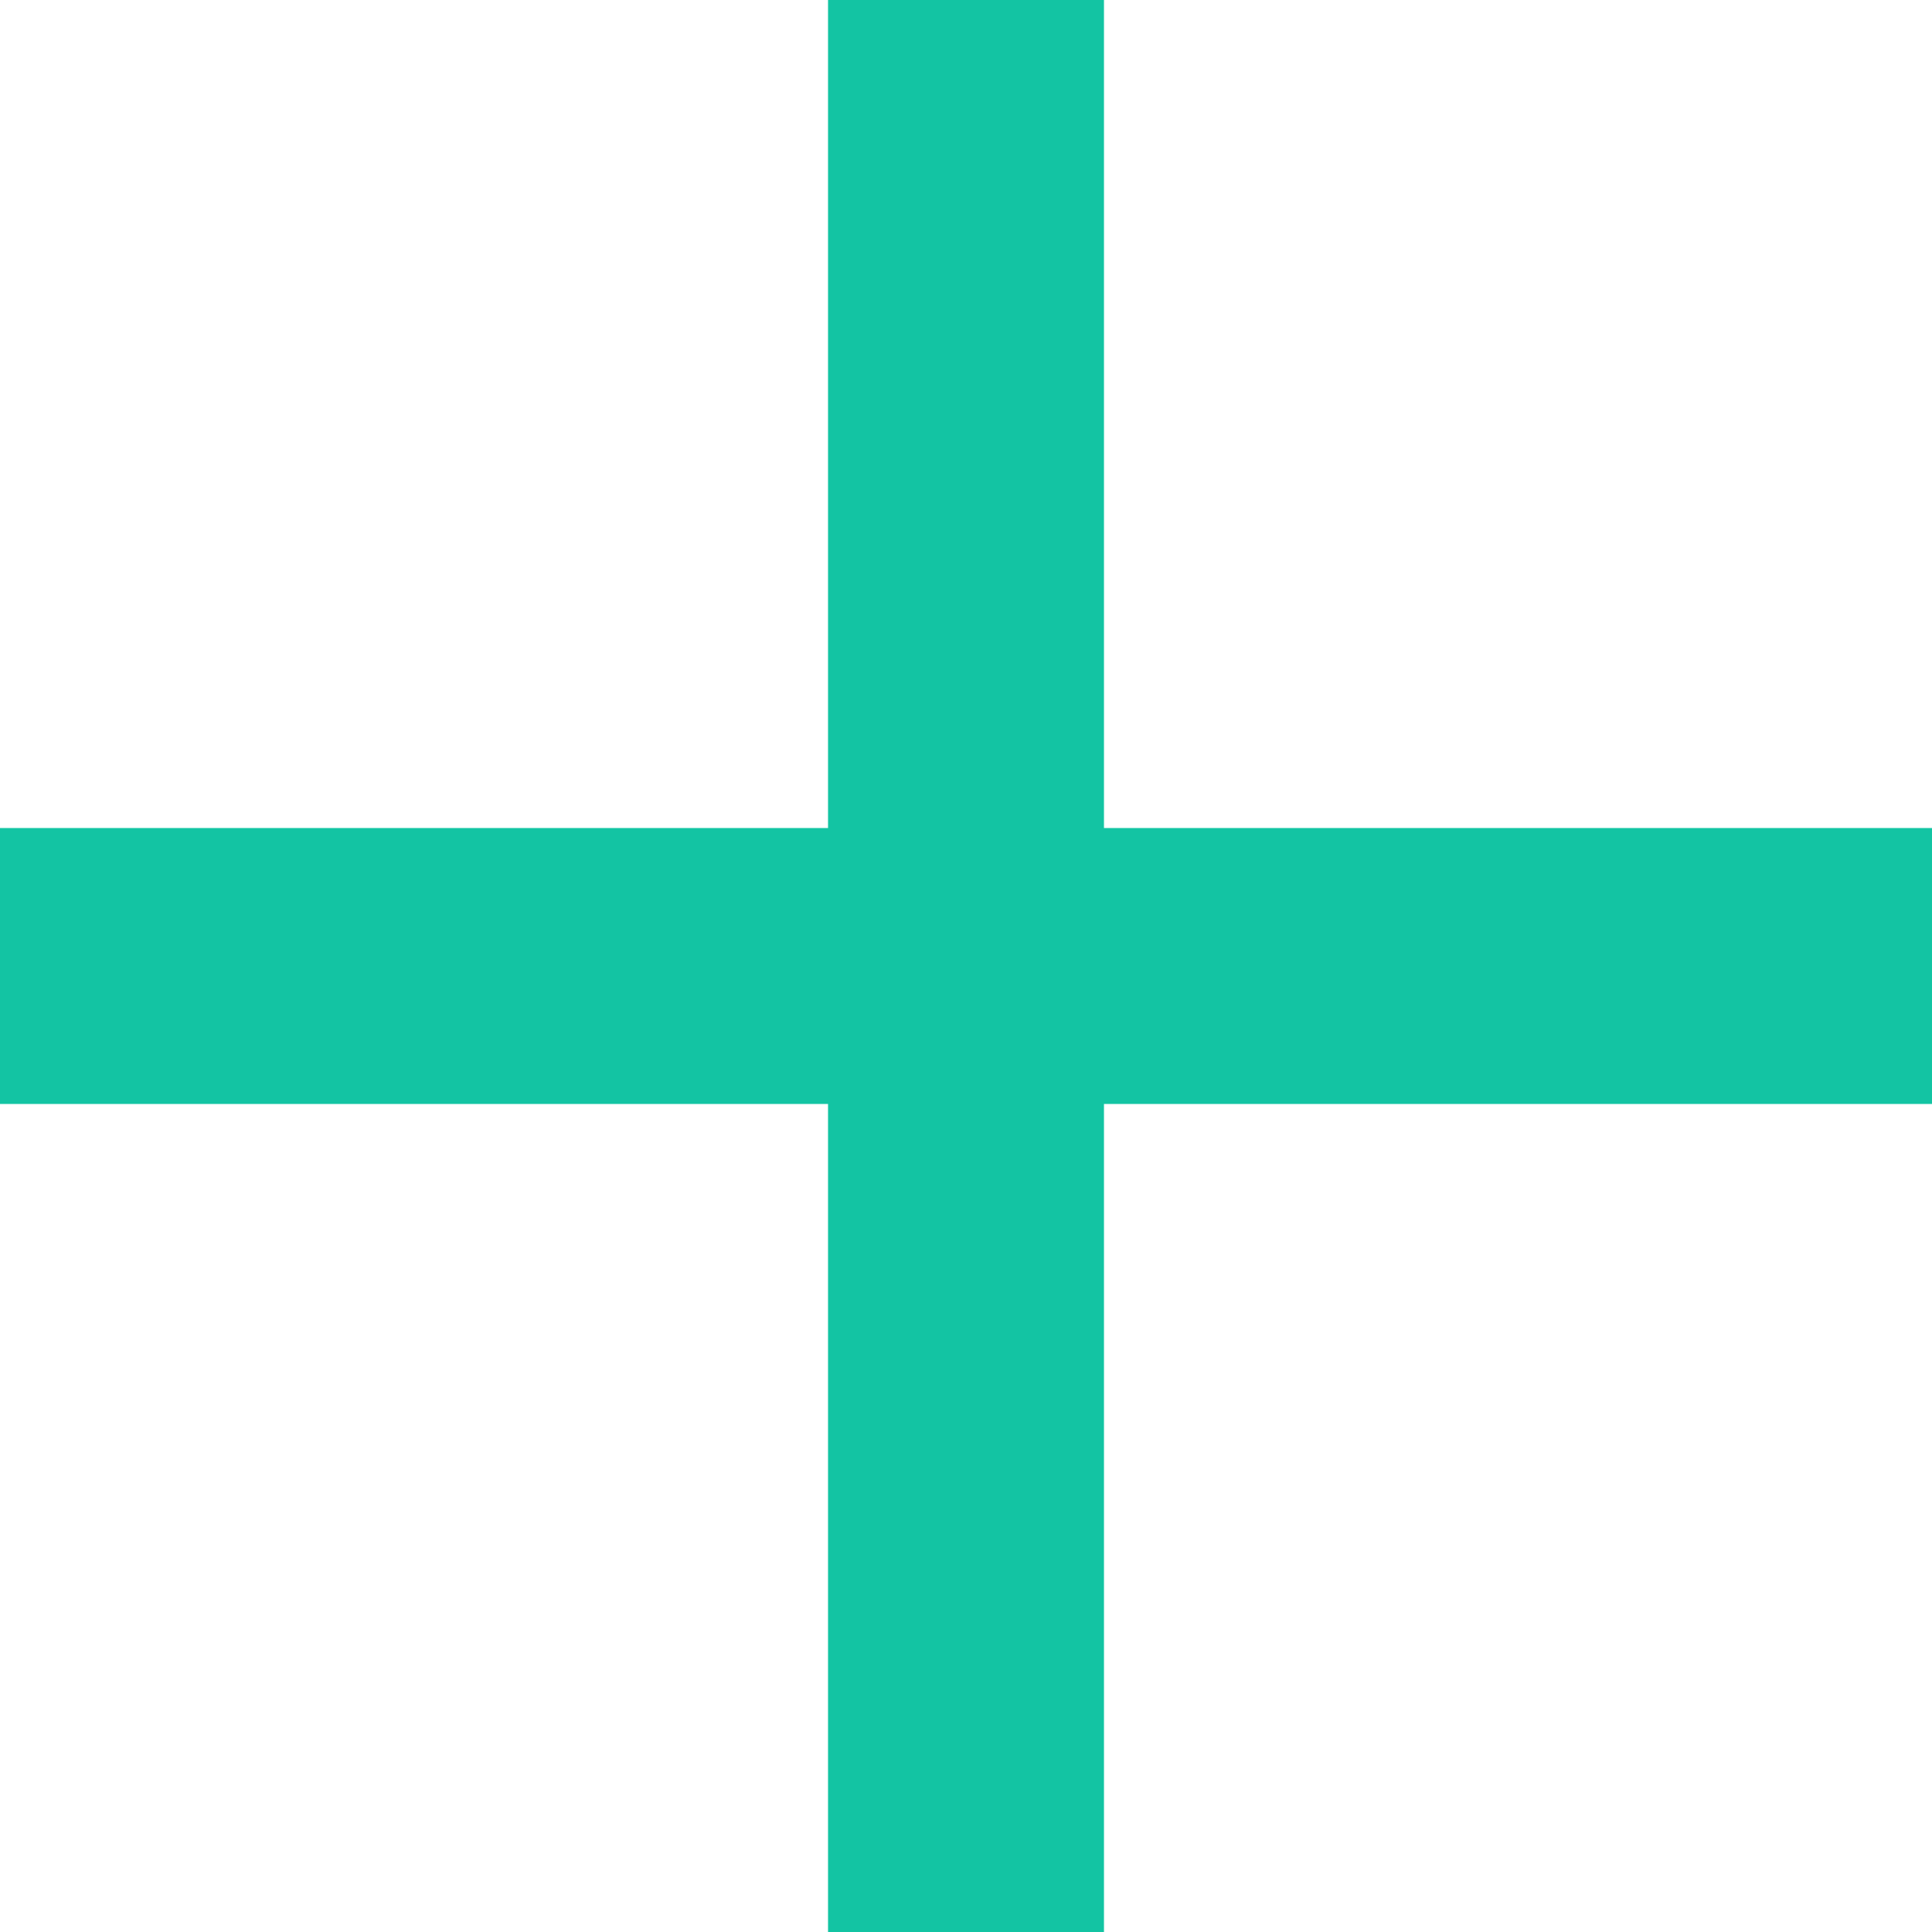
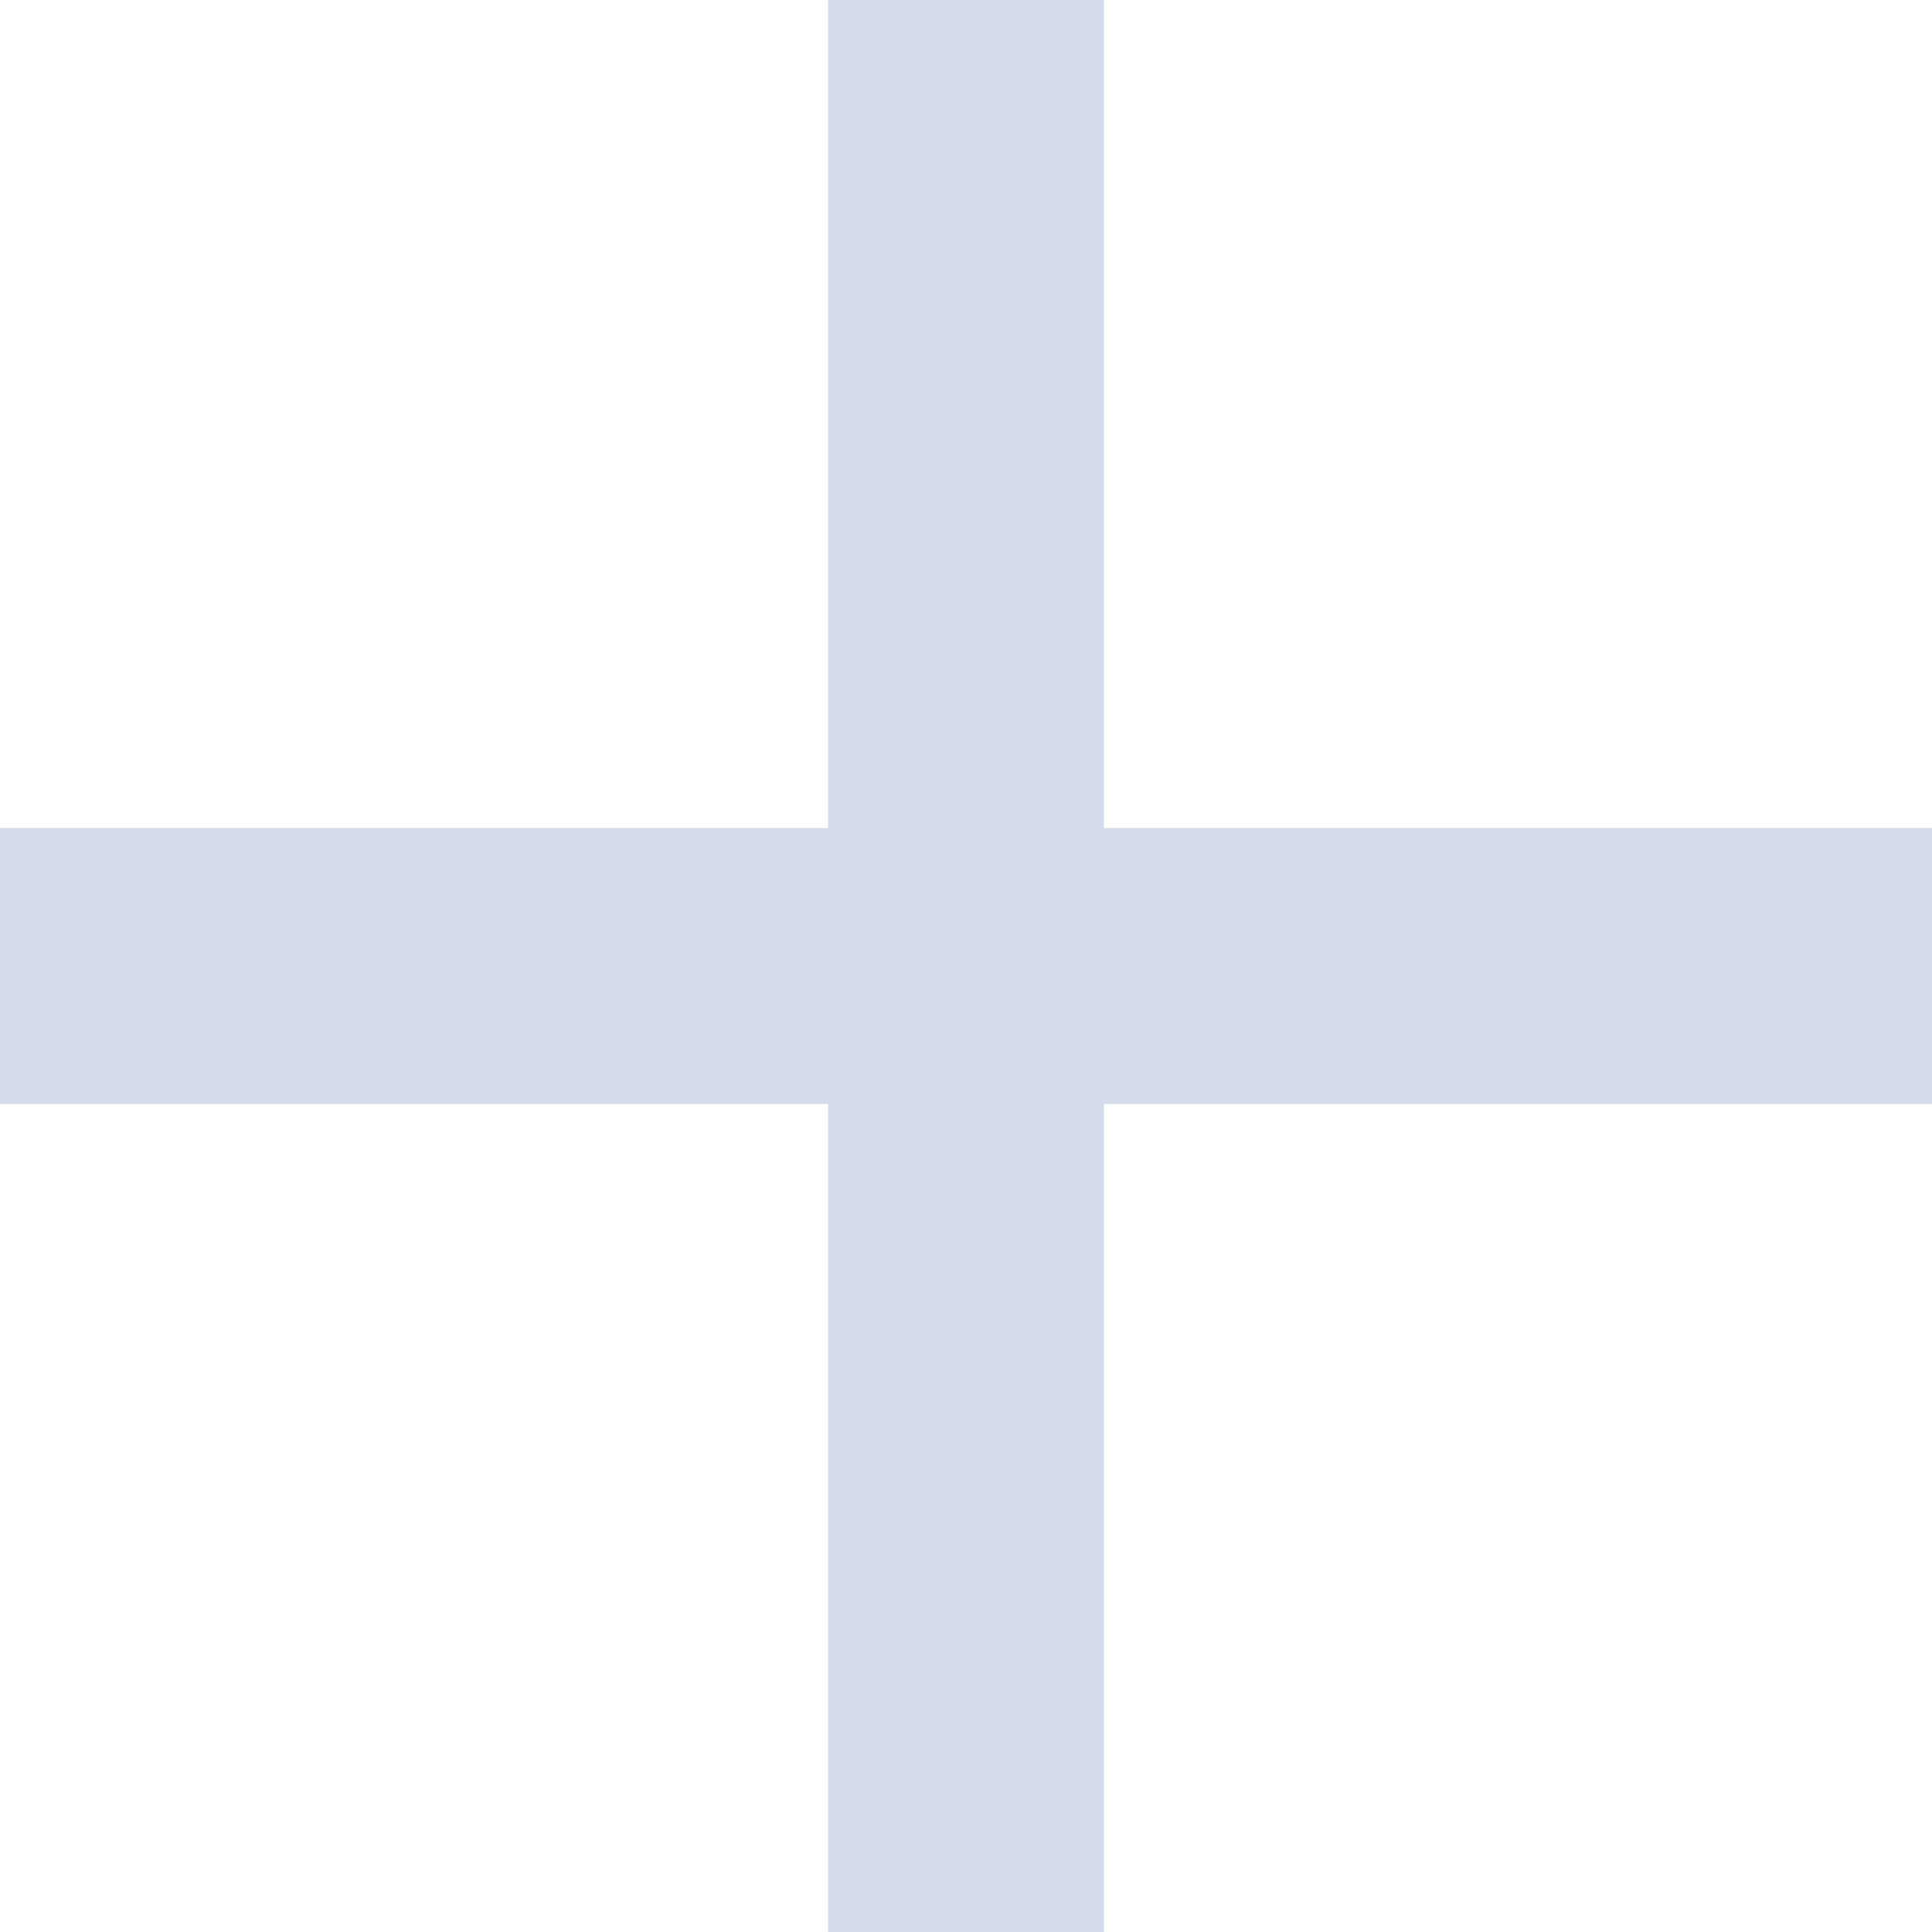
<svg xmlns="http://www.w3.org/2000/svg" width="17px" height="17px" viewBox="0 0 17 17" version="1.1">
  <defs />
  <g id="Page-1" stroke="none" stroke-width="1" fill="none" fill-rule="evenodd">
-     <g id="Artboard" transform="translate(-781, -335)" fill="#13C4A3">
+     <g id="Artboard" transform="translate(-781, -335)" fill="#d4dbea">
      <g id="add" transform="translate(781, 335)">
        <polygon id="Shape" points="17 9.714 9.714 9.714 9.714 17 7.286 17 7.286 9.714 0 9.714 0 7.286 7.286 7.286 7.286 0 9.714 0 9.714 7.286 17 7.286" />
      </g>
    </g>
  </g>
</svg>
